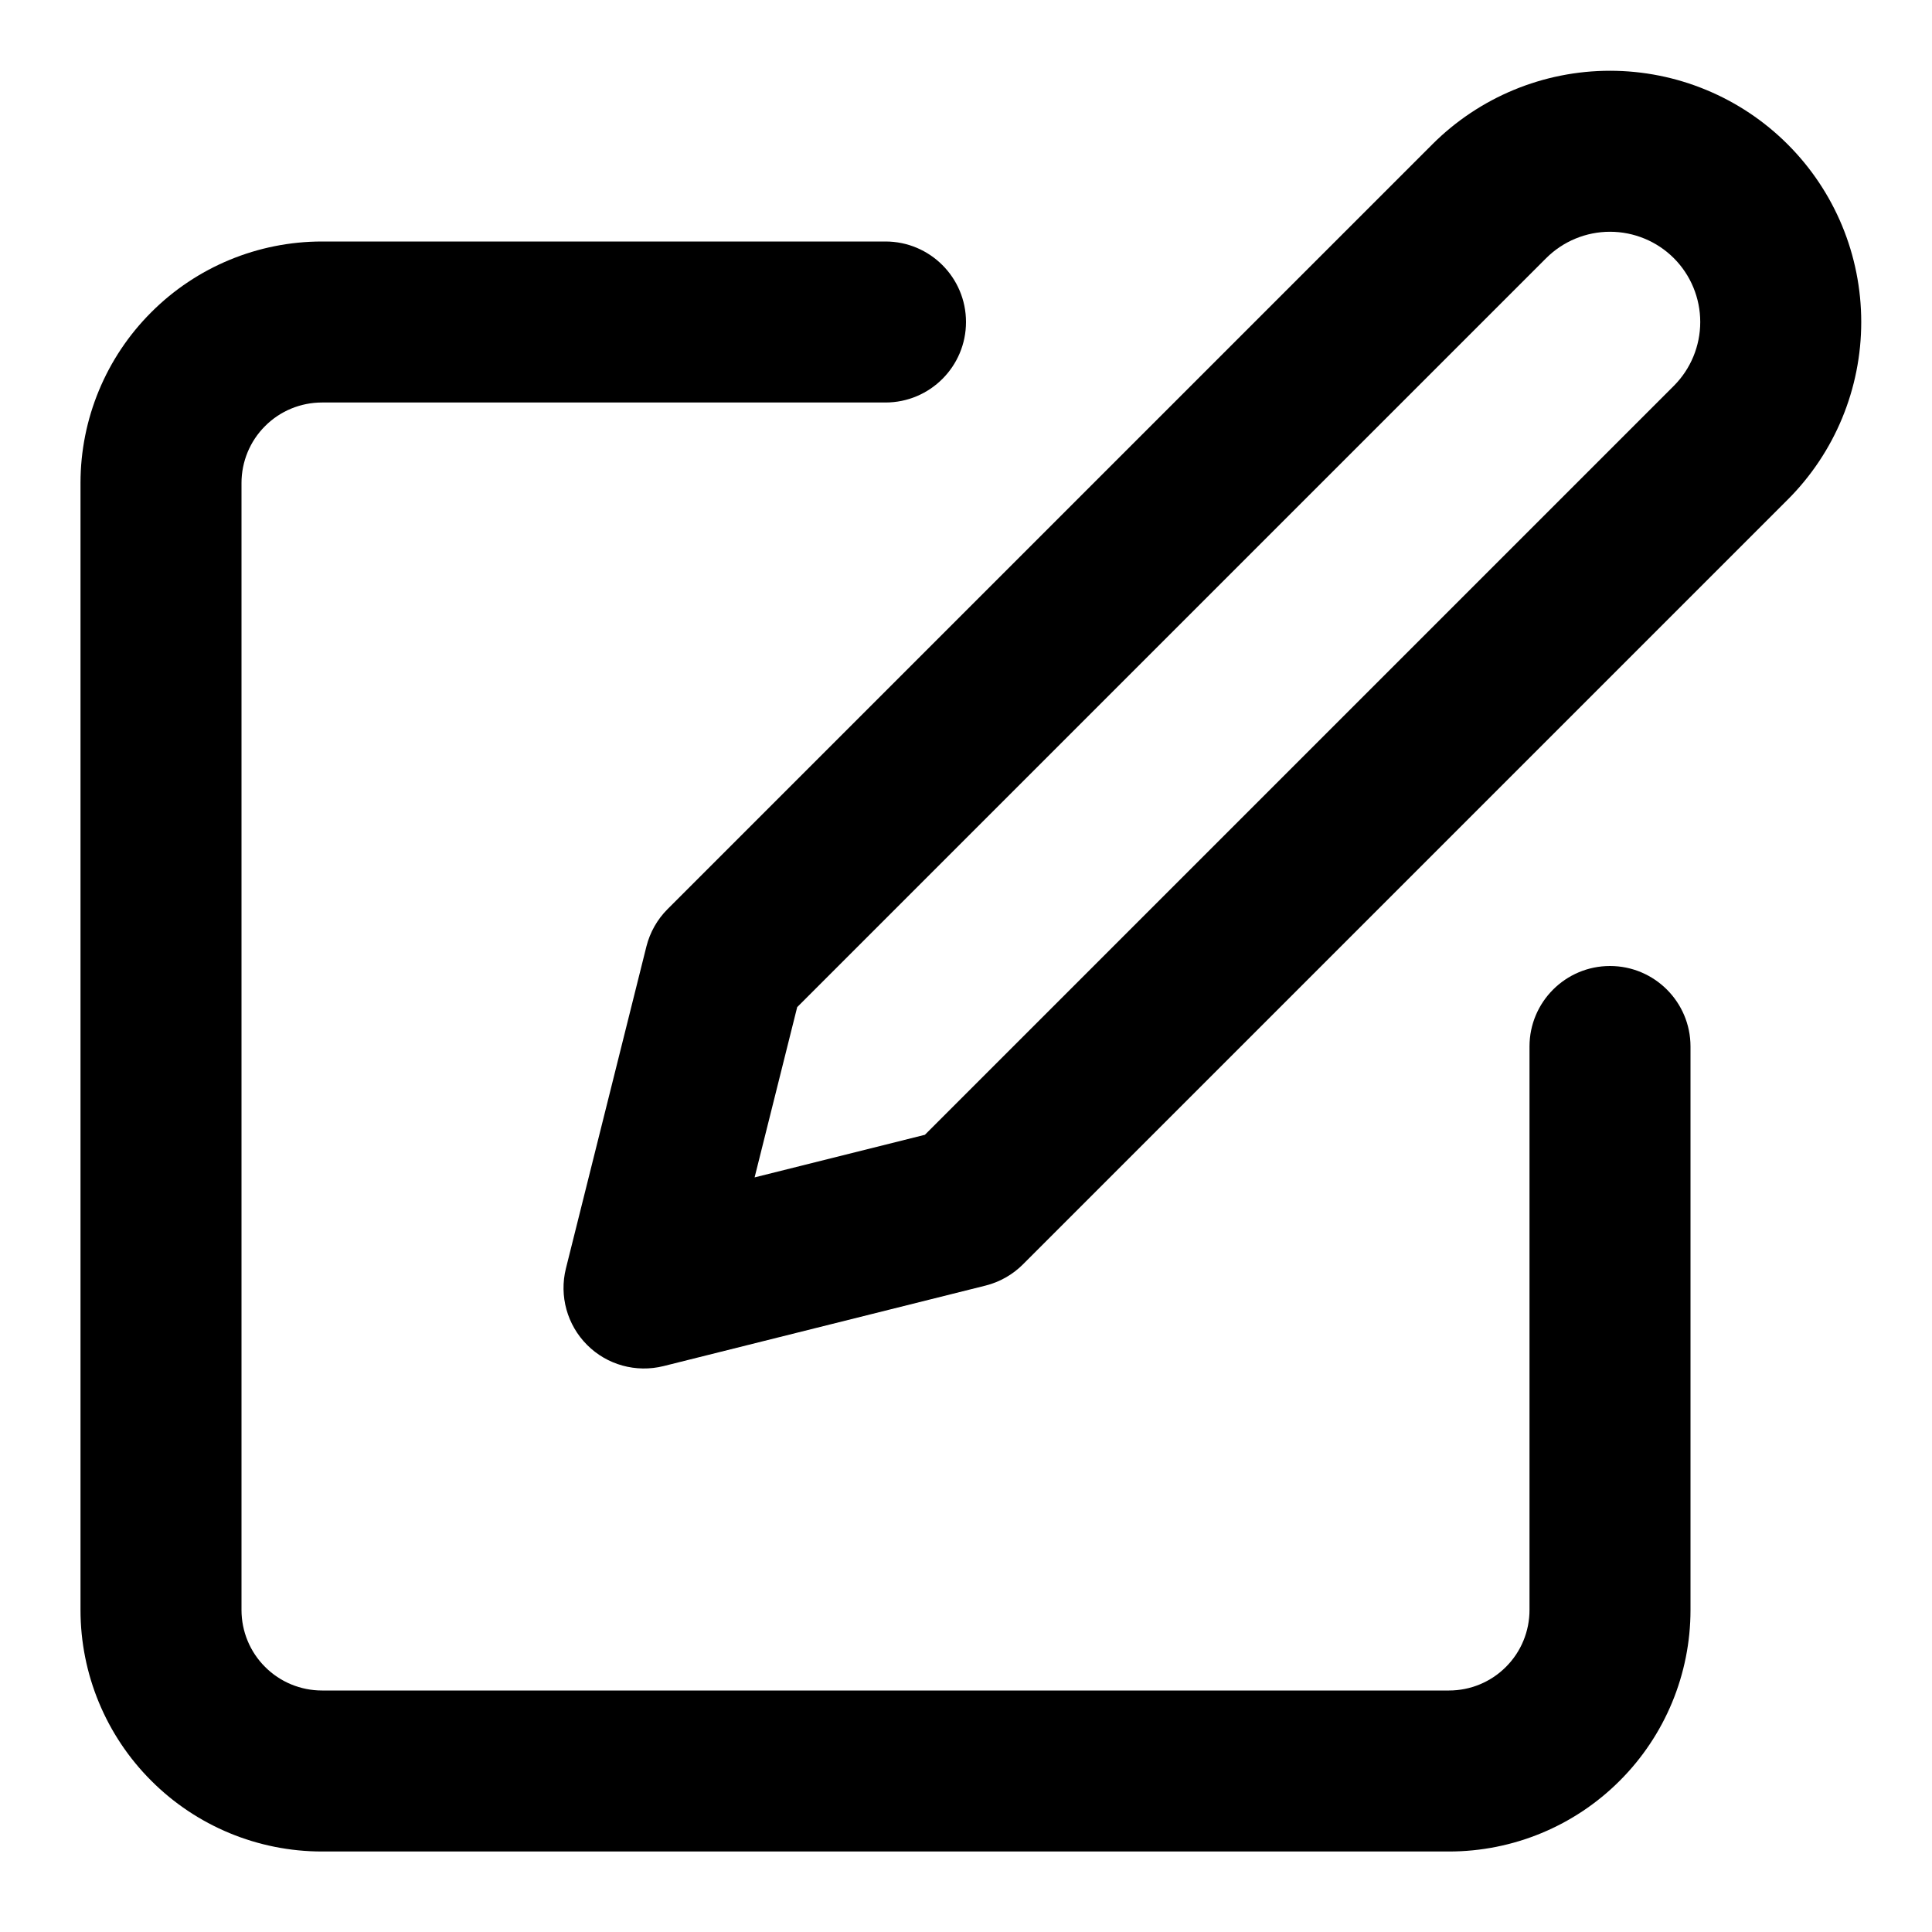
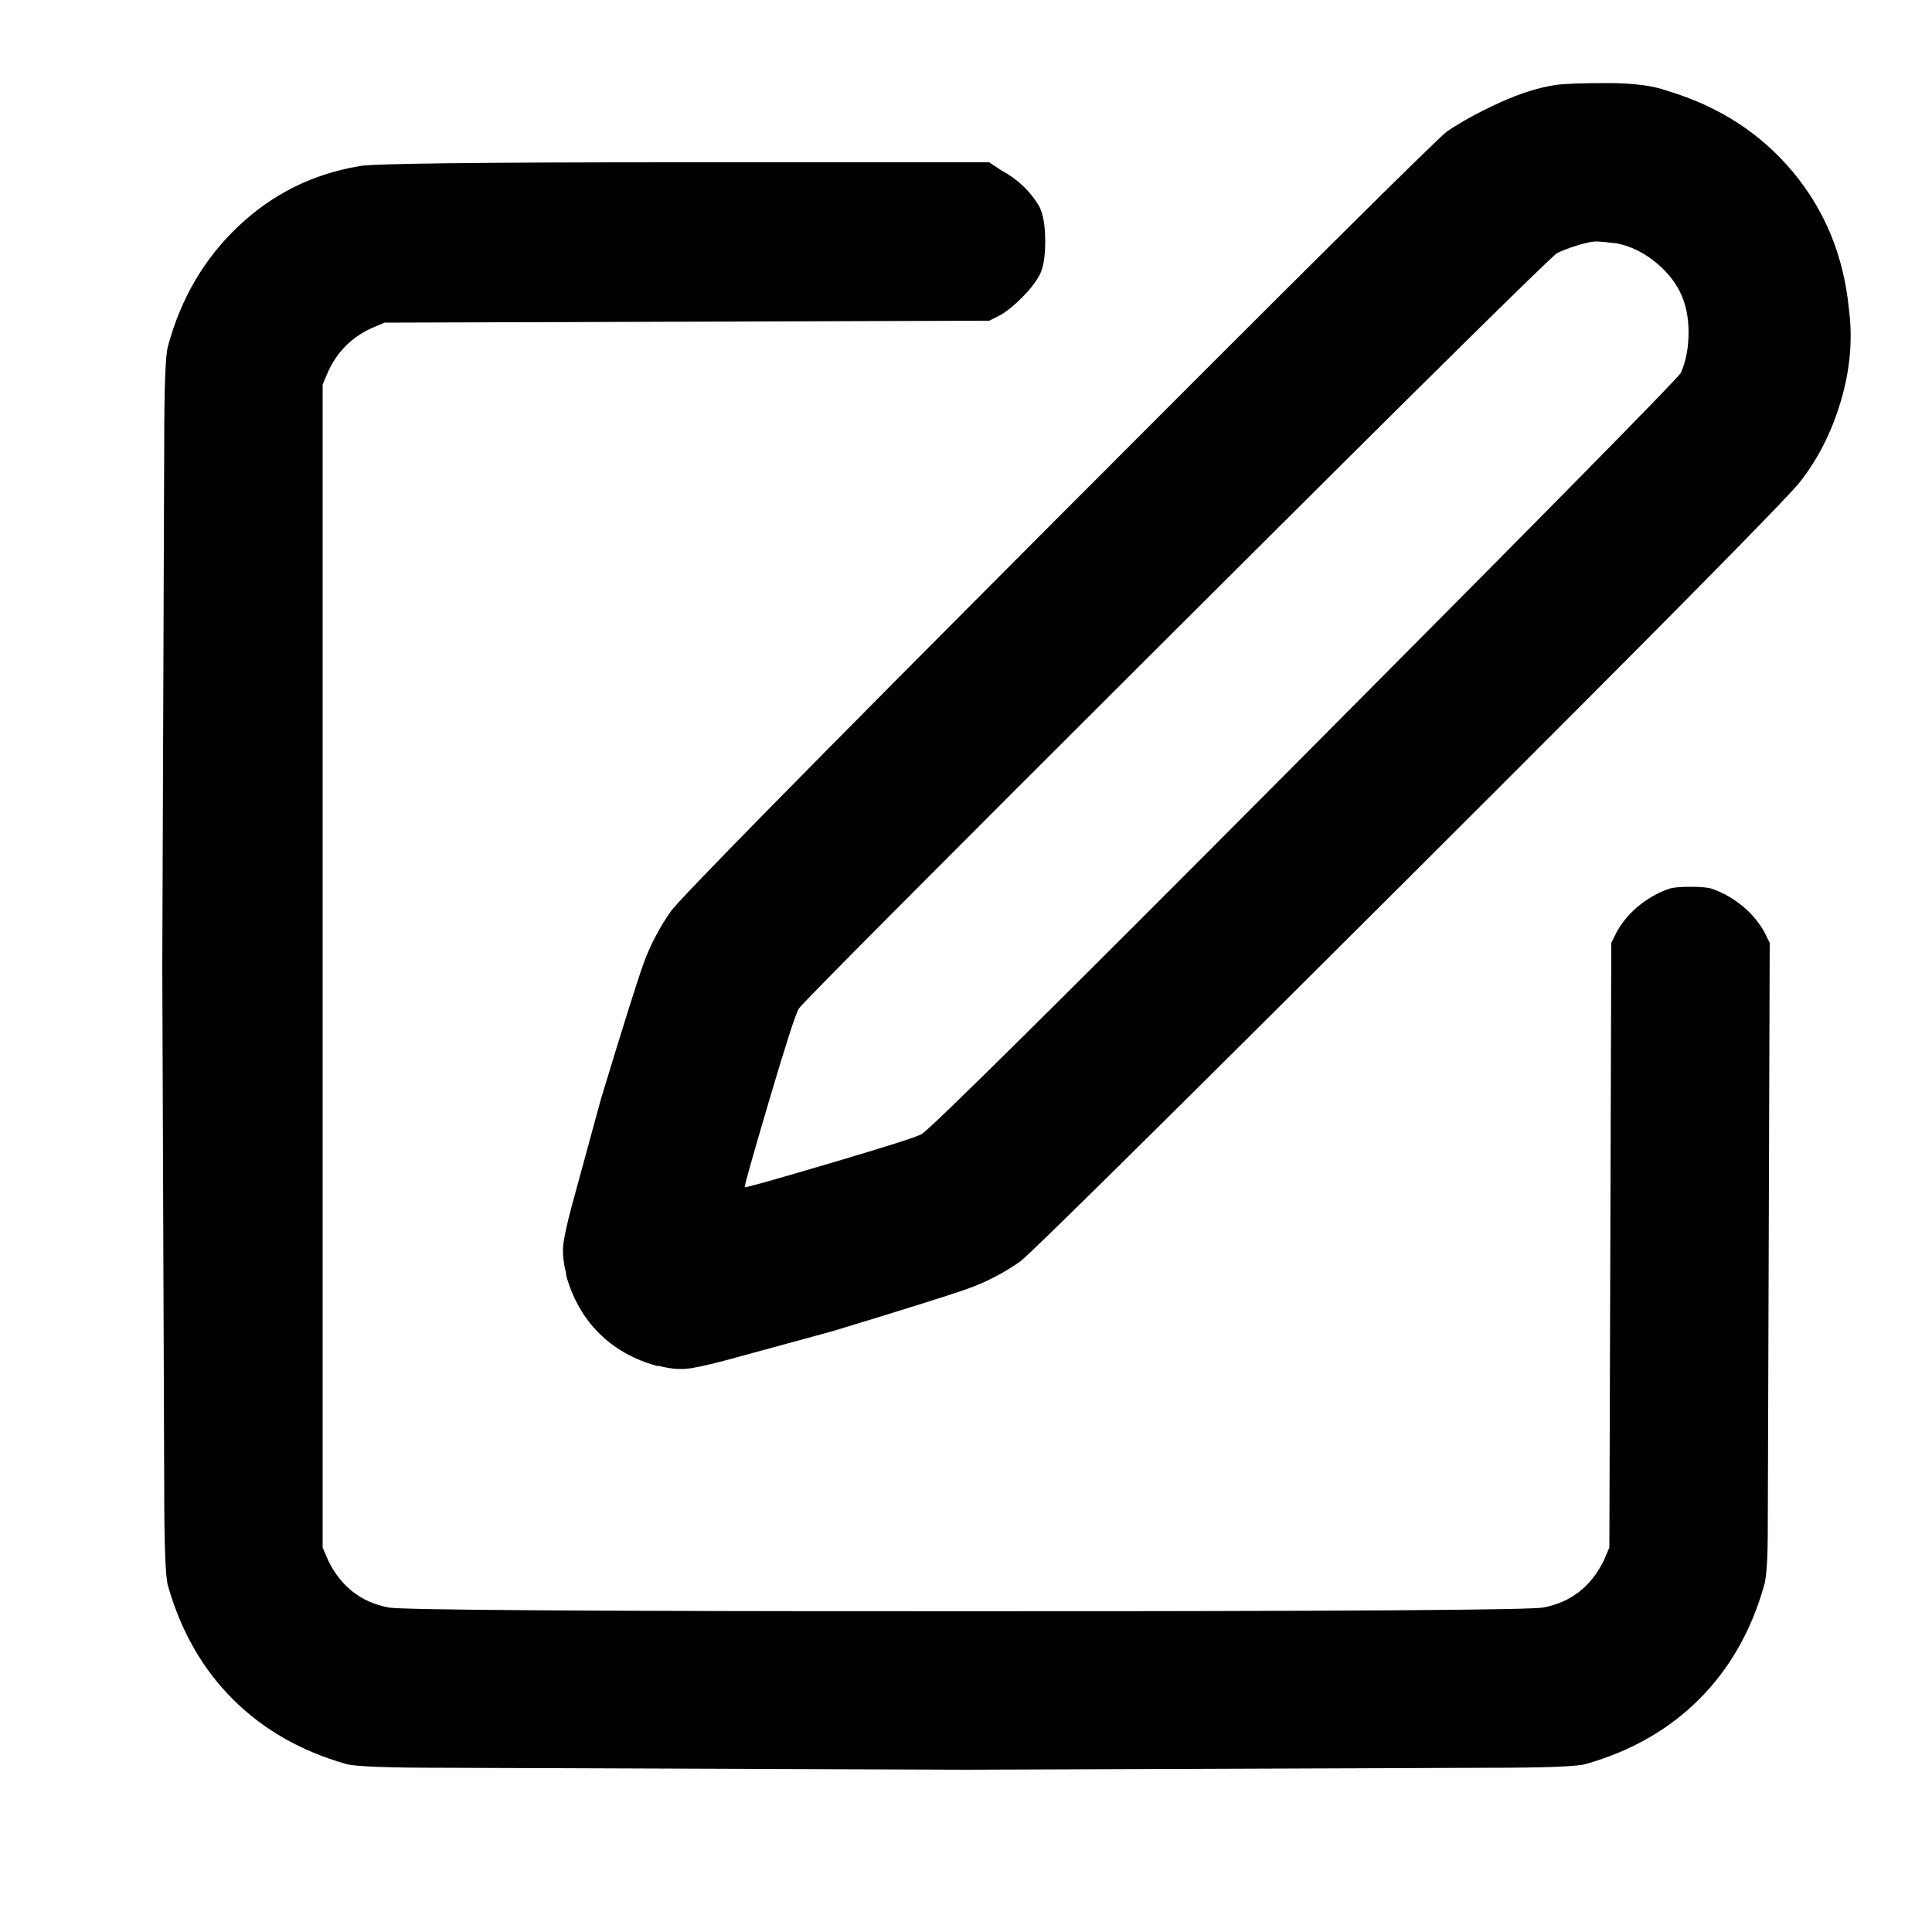
- <svg xmlns="http://www.w3.org/2000/svg" width="24" height="24" viewBox="0 0 24 24" fill="none">
-   <path fill-rule="evenodd" clip-rule="evenodd" d="M20 0.879C19.172 0.879 18.378 1.208 17.793 1.793L8.293 11.293C8.165 11.421 8.074 11.582 8.03 11.757L7.03 15.757C6.945 16.098 7.045 16.459 7.293 16.707C7.541 16.956 7.902 17.055 8.243 16.97L12.243 15.97C12.418 15.926 12.579 15.835 12.707 15.707L22.207 6.207C22.793 5.622 23.121 4.828 23.121 4C23.121 3.172 22.793 2.378 22.207 1.793C21.622 1.208 20.828 0.879 20 0.879ZM19.207 3.207C19.417 2.997 19.703 2.879 20 2.879C20.297 2.879 20.583 2.997 20.793 3.207C21.003 3.417 21.121 3.703 21.121 4C21.121 4.297 21.003 4.583 20.793 4.793L11.489 14.097L9.374 14.626L9.903 12.511L19.207 3.207Z" fill="black" />
-   <path d="M4 3C3.204 3 2.441 3.316 1.879 3.879C1.316 4.441 1 5.204 1 6V20C1 20.796 1.316 21.559 1.879 22.121C2.441 22.684 3.204 23 4 23H18C18.796 23 19.559 22.684 20.121 22.121C20.684 21.559 21 20.796 21 20V13C21 12.448 20.552 12 20 12C19.448 12 19 12.448 19 13V20C19 20.265 18.895 20.52 18.707 20.707C18.52 20.895 18.265 21 18 21H4C3.735 21 3.48 20.895 3.293 20.707C3.105 20.52 3 20.265 3 20V6C3 5.735 3.105 5.48 3.293 5.293C3.48 5.105 3.735 5 4 5H11C11.552 5 12 4.552 12 4C12 3.448 11.552 3 11 3H4Z" fill="black" />
+ <svg xmlns="http://www.w3.org/2000/svg" width="24" height="24" viewBox="0 0 24 24">
+   <path d="M19.32 1.056Q19.008 1.104 18.636 1.272Q18.264 1.44 17.976 1.632Q17.76 1.8 13.104 6.468Q8.448 11.136 8.328 11.328Q8.112 11.64 7.992 11.976Q7.872 12.312 7.464 13.656L7.104 14.976Q7.008 15.336 6.996 15.48Q6.984 15.624 7.032 15.816V15.84Q7.152 16.272 7.44 16.56Q7.728 16.848 8.16 16.968H8.184Q8.376 17.016 8.52 17.004Q8.664 16.992 9.024 16.896L10.344 16.536Q11.688 16.128 12.024 16.008Q12.36 15.888 12.672 15.672Q12.864 15.528 17.532 10.872Q22.2 6.216 22.368 5.976Q22.704 5.544 22.872 4.968Q23.04 4.392 22.968 3.84Q22.872 2.856 22.272 2.136Q21.672 1.416 20.712 1.128Q20.448 1.032 19.968 1.032Q19.488 1.032 19.32 1.056ZM4.464 2.064Q3.6 2.208 2.964 2.808Q2.328 3.408 2.088 4.296Q2.04 4.44 2.04 5.52L2.016 12L2.04 18.48Q2.04 19.56 2.088 19.704Q2.328 20.544 2.892 21.108Q3.456 21.672 4.296 21.912Q4.44 21.96 5.52 21.96L12 21.984L18.48 21.96Q19.56 21.96 19.704 21.912Q20.544 21.672 21.108 21.108Q21.672 20.544 21.912 19.704Q21.96 19.56 21.96 18.984L21.984 11.712L21.912 11.568Q21.744 11.28 21.432 11.112Q21.336 11.064 21.264 11.04Q21.192 11.016 21 11.016Q20.808 11.016 20.736 11.04Q20.664 11.064 20.568 11.112Q20.256 11.28 20.088 11.568L20.016 11.712L19.992 19.224L19.92 19.392Q19.68 19.872 19.176 19.968Q19.008 20.016 12 20.016Q4.992 20.016 4.824 19.968Q4.32 19.872 4.08 19.392L4.008 19.224V4.776L4.08 4.608Q4.248 4.248 4.608 4.08L4.776 4.008L12.288 3.984L12.432 3.912Q12.552 3.84 12.696 3.696Q12.84 3.552 12.912 3.42Q12.984 3.288 12.984 3Q12.984 2.712 12.912 2.568Q12.744 2.28 12.432 2.112L12.288 2.016H8.472Q4.656 2.016 4.464 2.064ZM20.088 3.024Q20.328 3.072 20.544 3.24Q20.76 3.408 20.868 3.624Q20.976 3.84 20.976 4.128Q20.976 4.416 20.88 4.632Q20.808 4.752 16.2 9.384Q11.592 14.016 11.448 14.088Q11.376 14.136 10.32 14.448Q9.264 14.76 9.252 14.748Q9.24 14.736 9.552 13.68Q9.864 12.624 9.924 12.528Q9.984 12.432 14.616 7.812Q19.248 3.192 19.344 3.144Q19.44 3.096 19.596 3.048Q19.752 3 19.824 3Q19.896 3 20.088 3.024Z" />
</svg>
